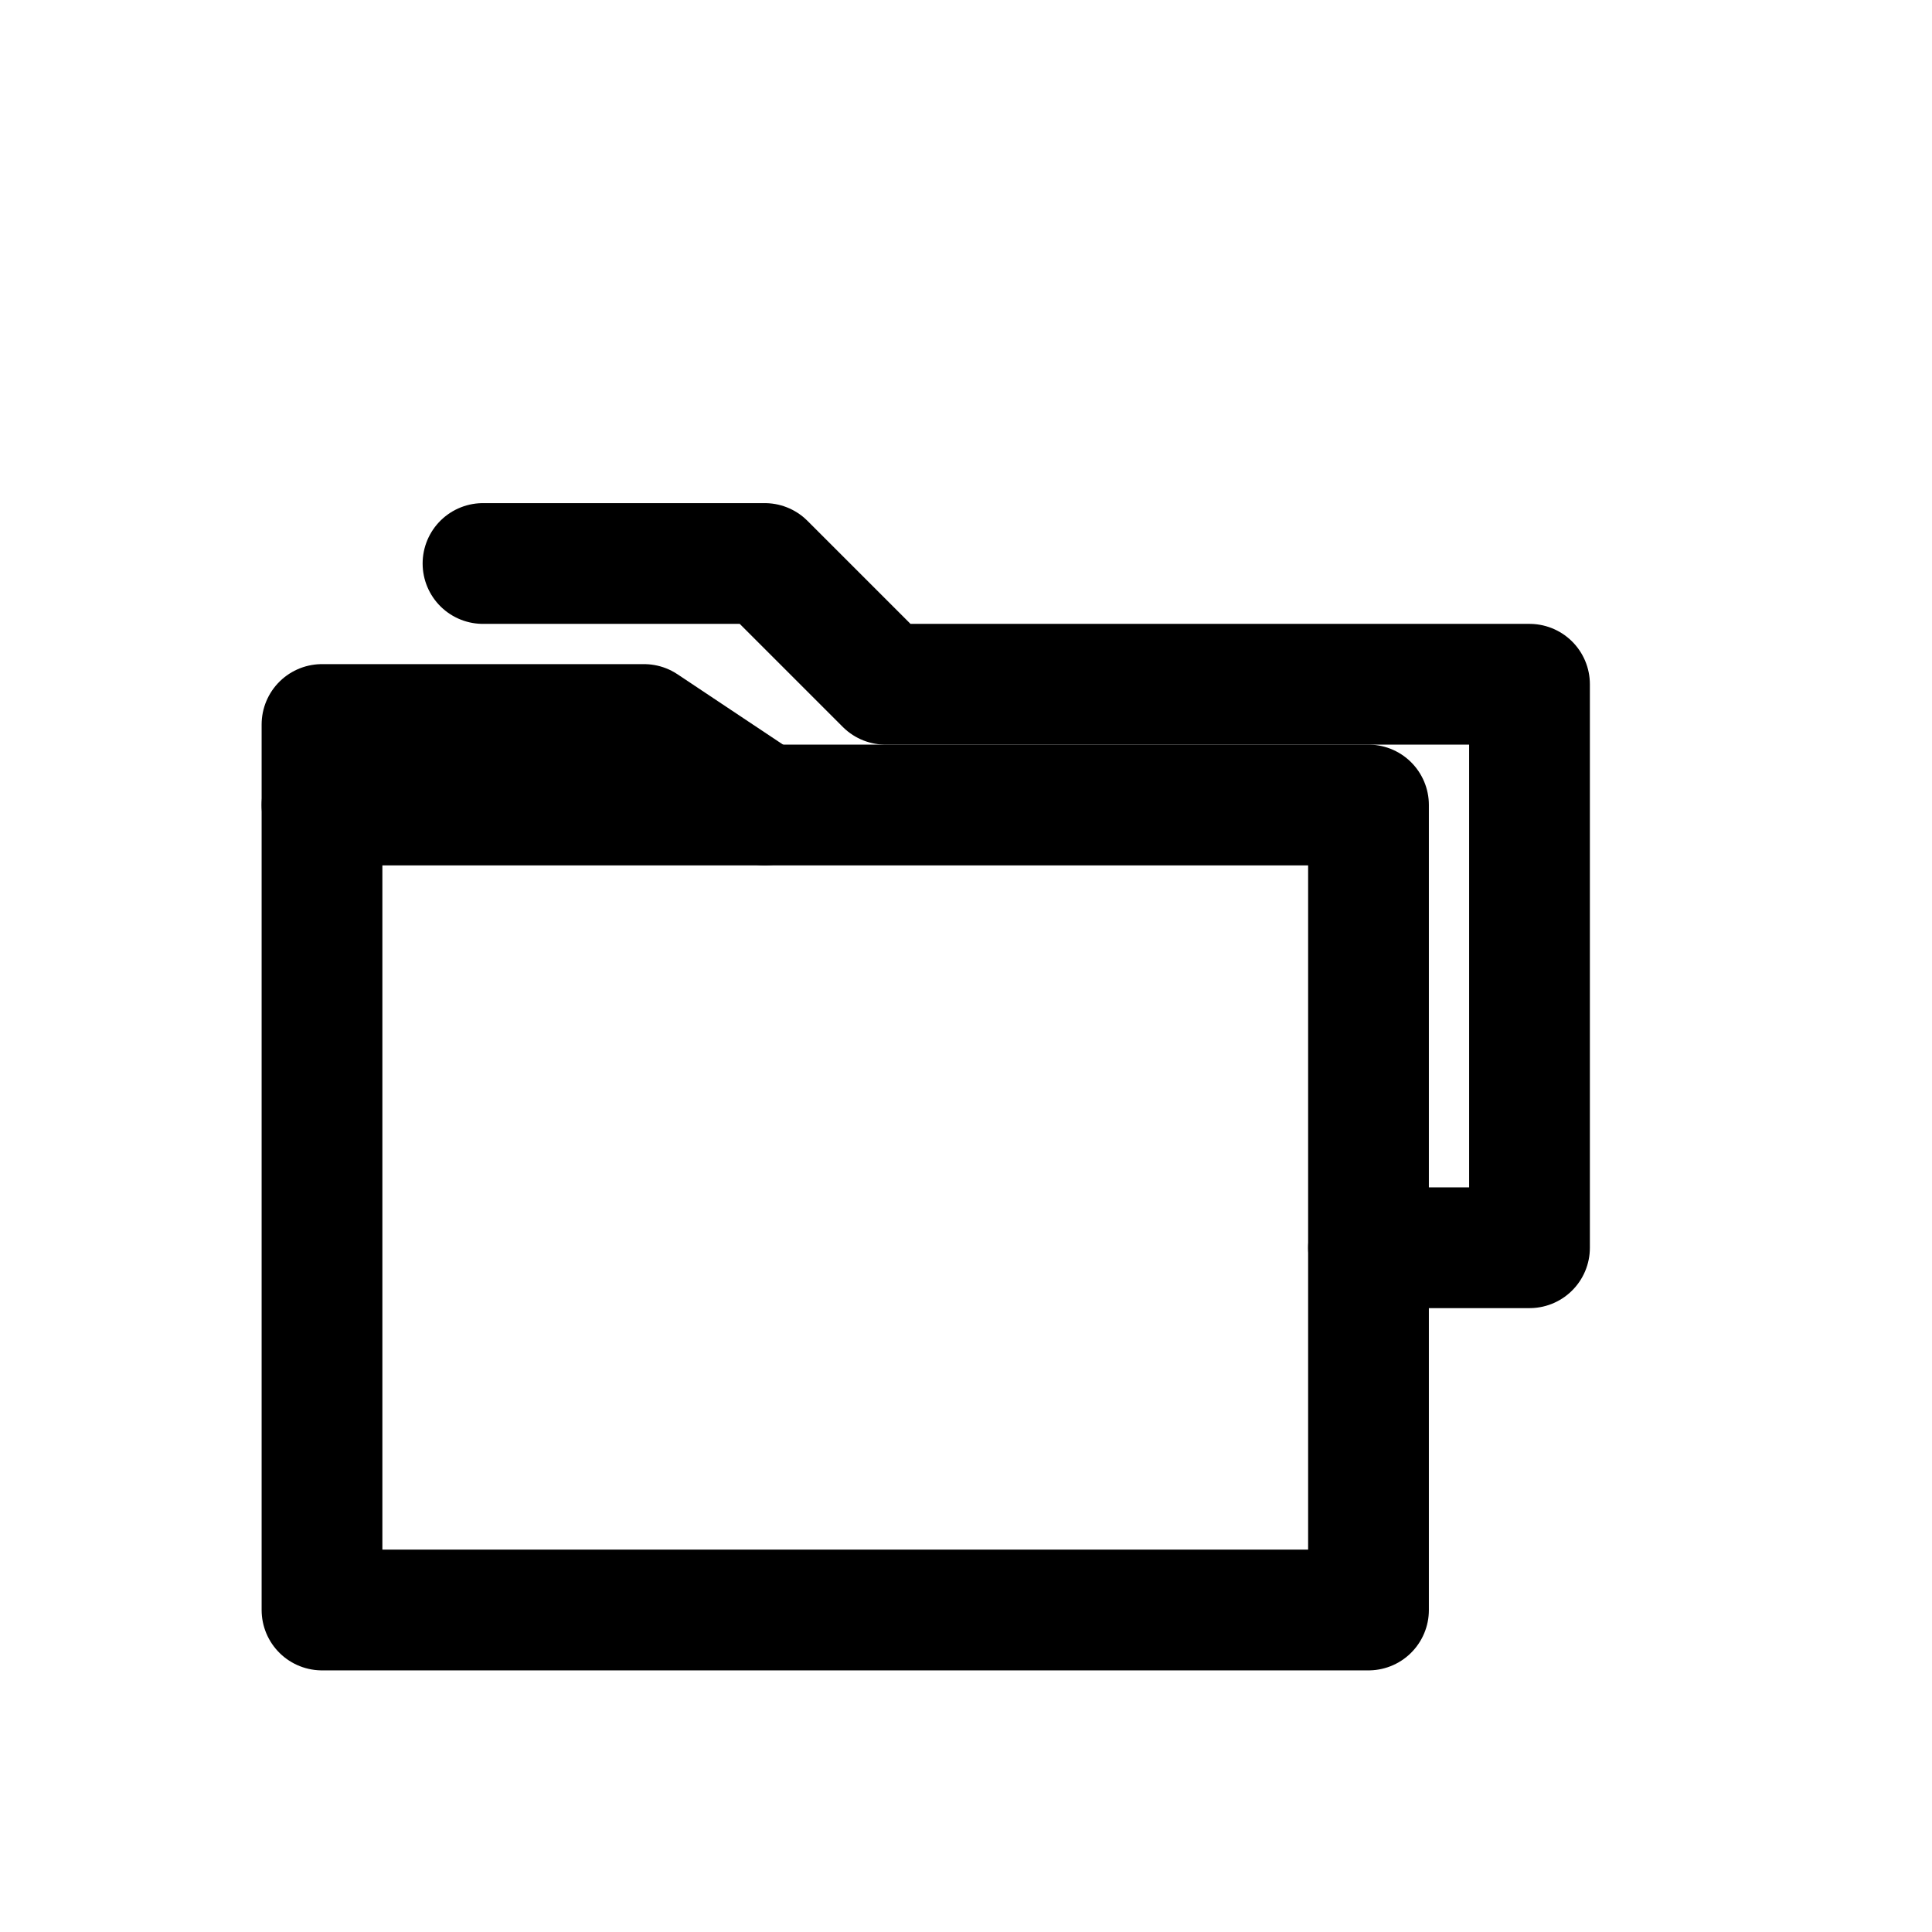
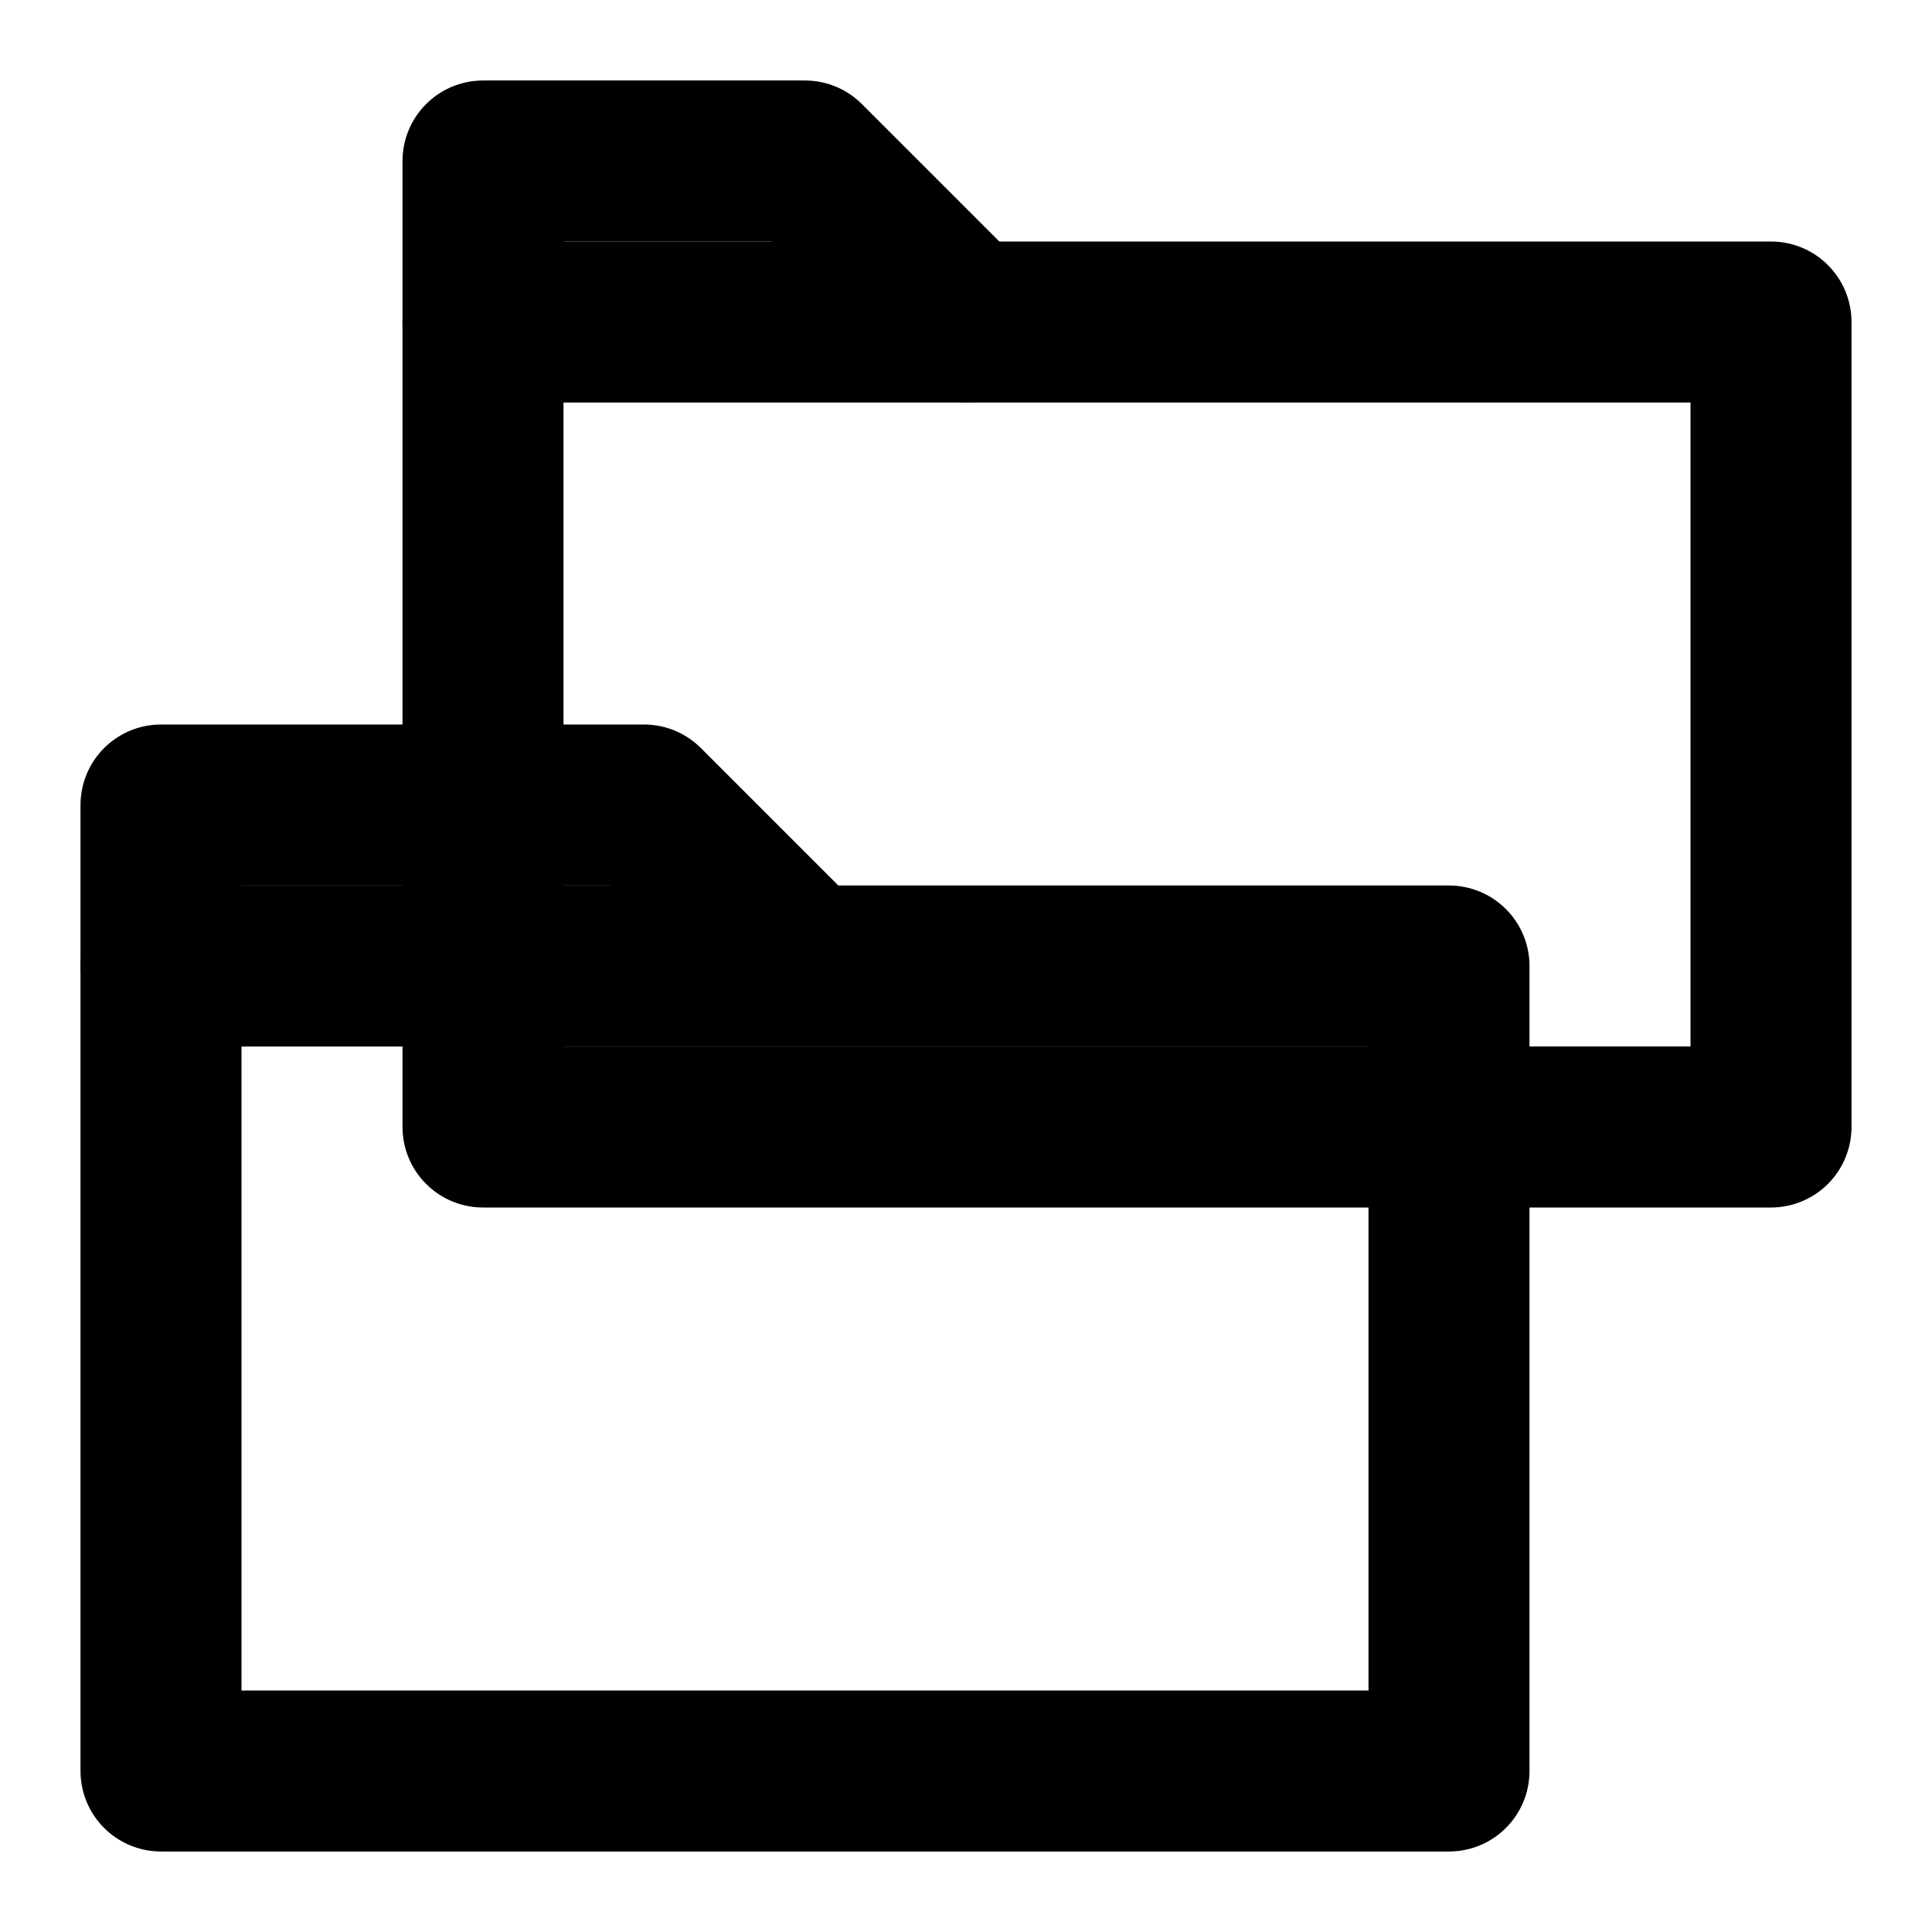
- <svg xmlns="http://www.w3.org/2000/svg" width="24" height="24" viewBox="0 0 24 24" stroke-width="1.5" fill="none">
-   <path d="M6 7H9.5L11 8.5H19V15.5H17" stroke="currentColor" stroke-linecap="round" stroke-linejoin="round" />
-   <path d="M4 10H17V20H4V10Z" stroke="currentColor" stroke-linecap="round" stroke-linejoin="round" />
-   <path d="M4 10V9H8L9.5 10" stroke="currentColor" stroke-linecap="round" stroke-linejoin="round" />
+ <svg xmlns="http://www.w3.org/2000/svg" width="24" height="24" viewBox="0 0 24 24" stroke-width="2" fill="none">
+   <path d="M6 4H22V14H6V4Z" stroke="currentColor" stroke-linecap="round" stroke-linejoin="round" />
+   <path d="M6 4V2H10L12 4" stroke="currentColor" stroke-linecap="round" stroke-linejoin="round" />
+   <path d="M2 12H18V22H2V12Z" stroke="currentColor" stroke-linecap="round" stroke-linejoin="round" />
+   <path d="M2 12V10H8L10 12" stroke="currentColor" stroke-linecap="round" stroke-linejoin="round" />
</svg>
